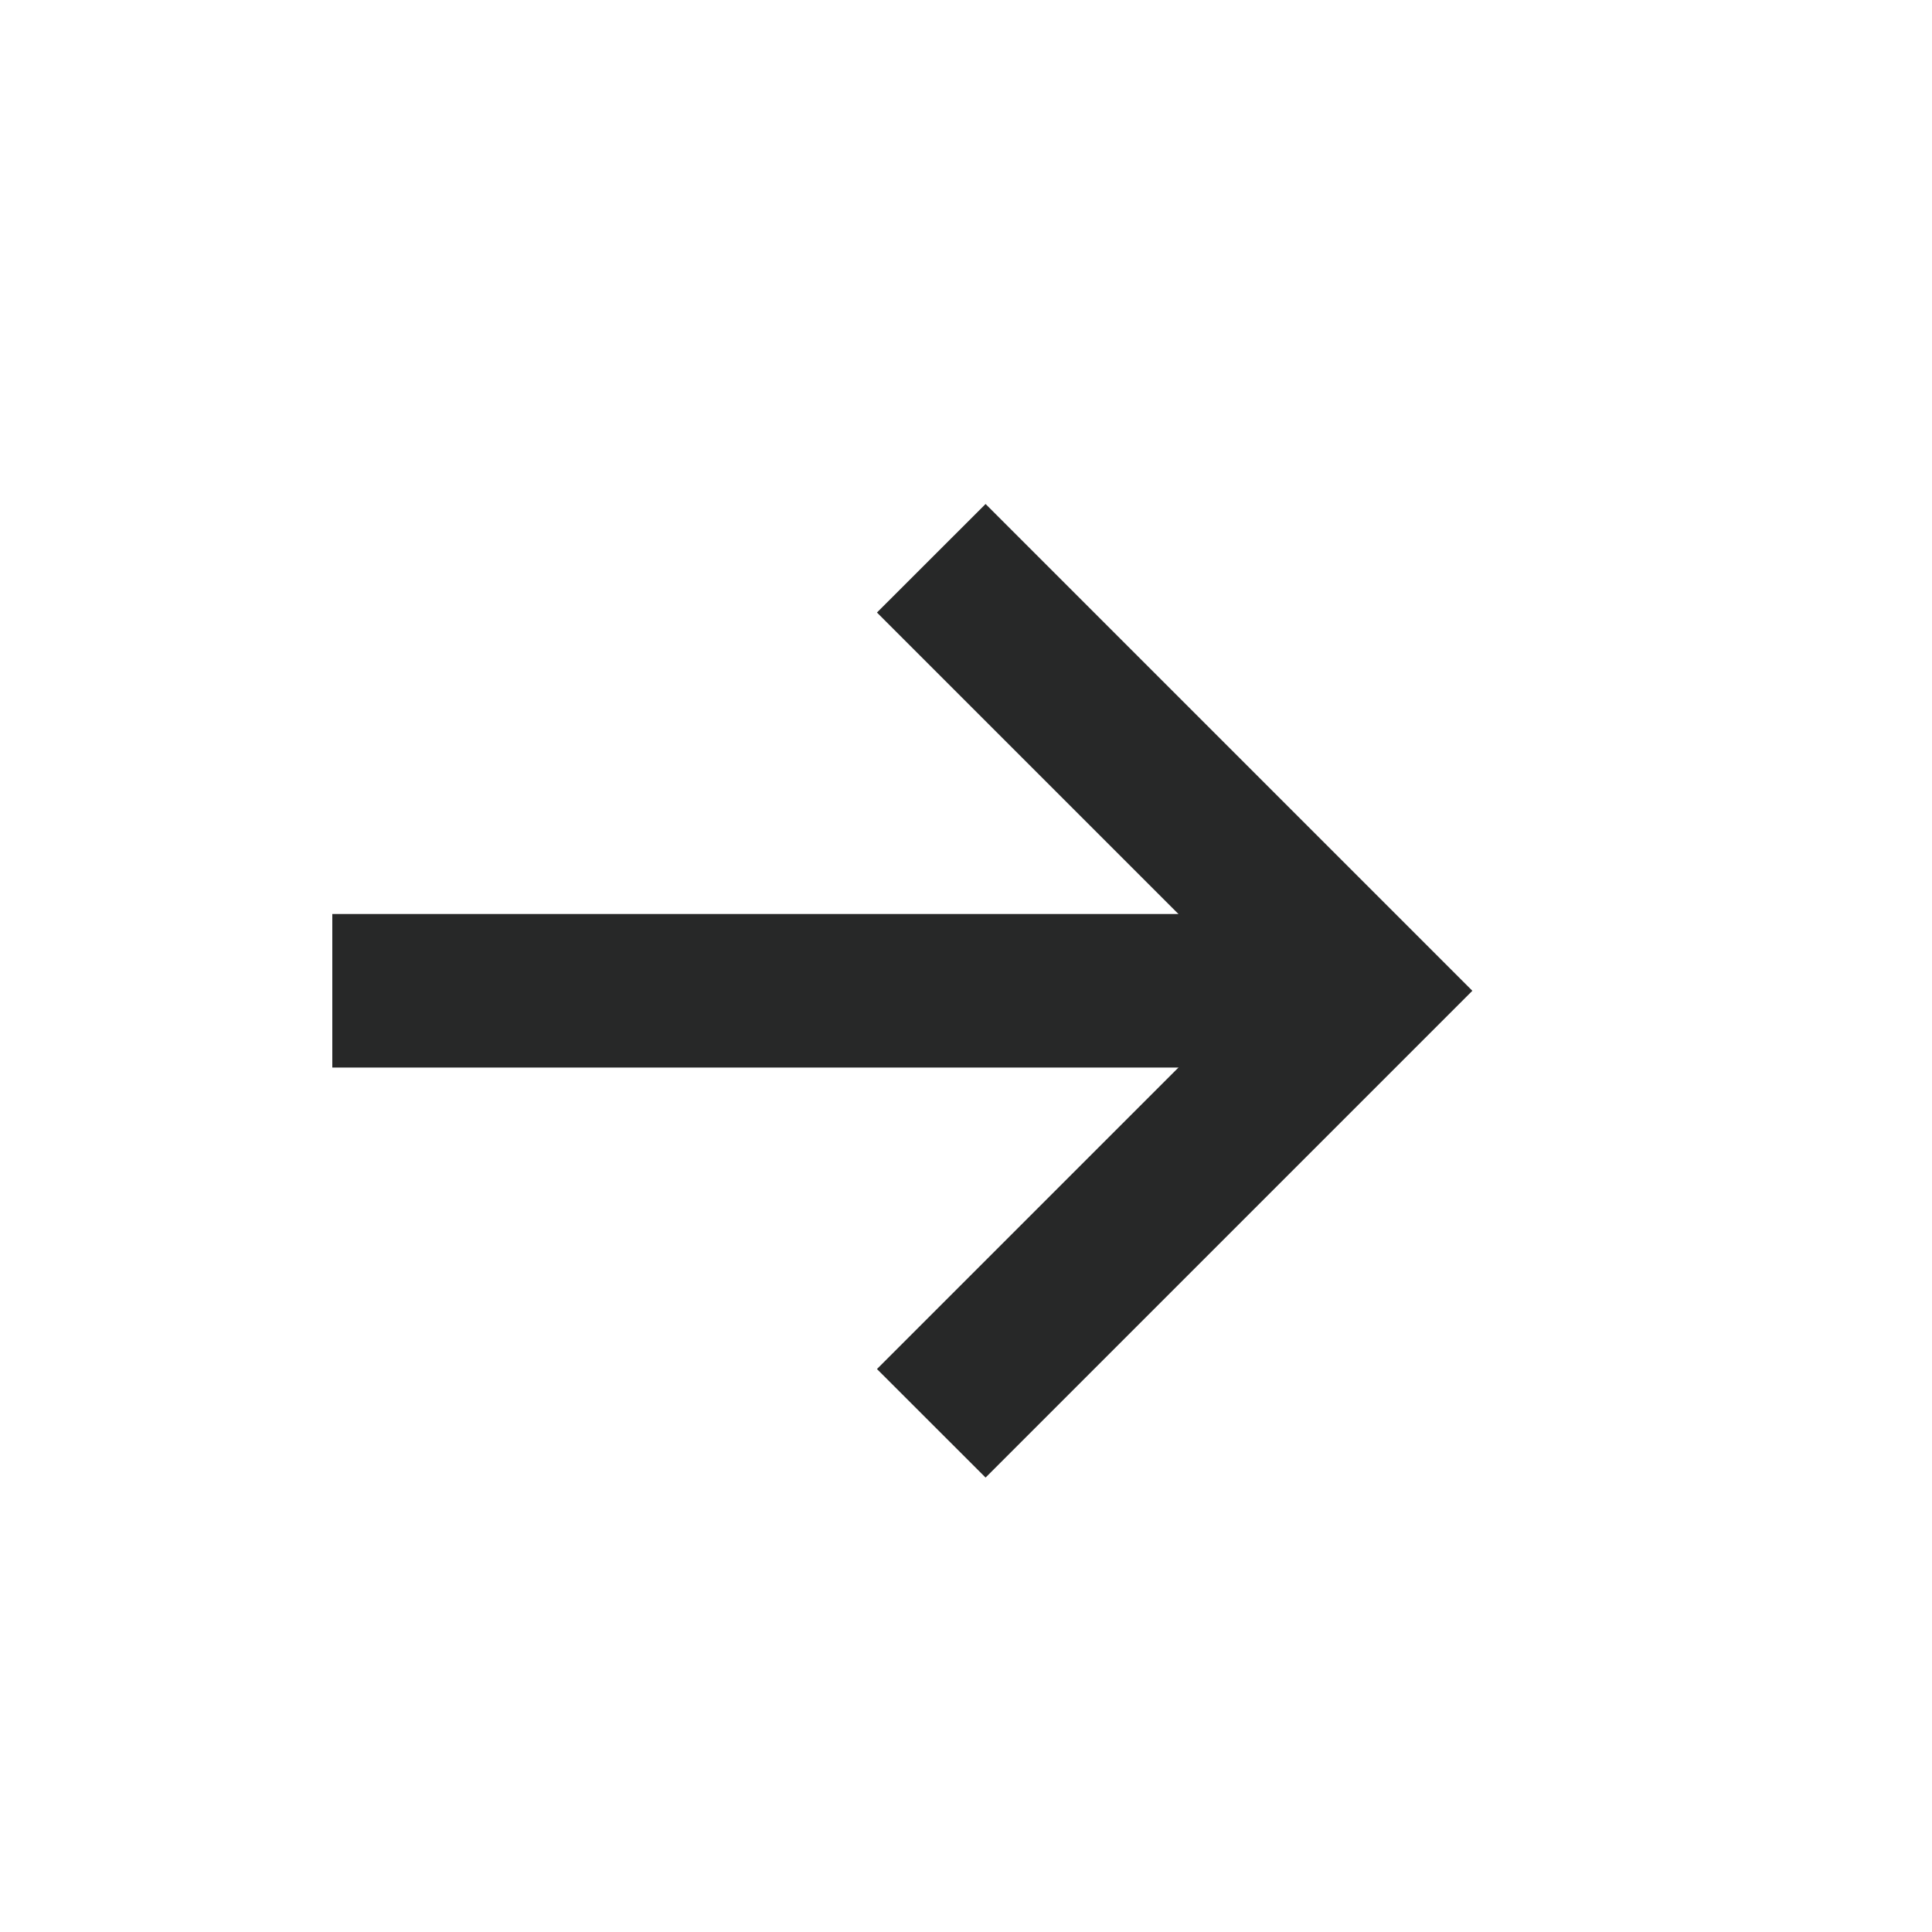
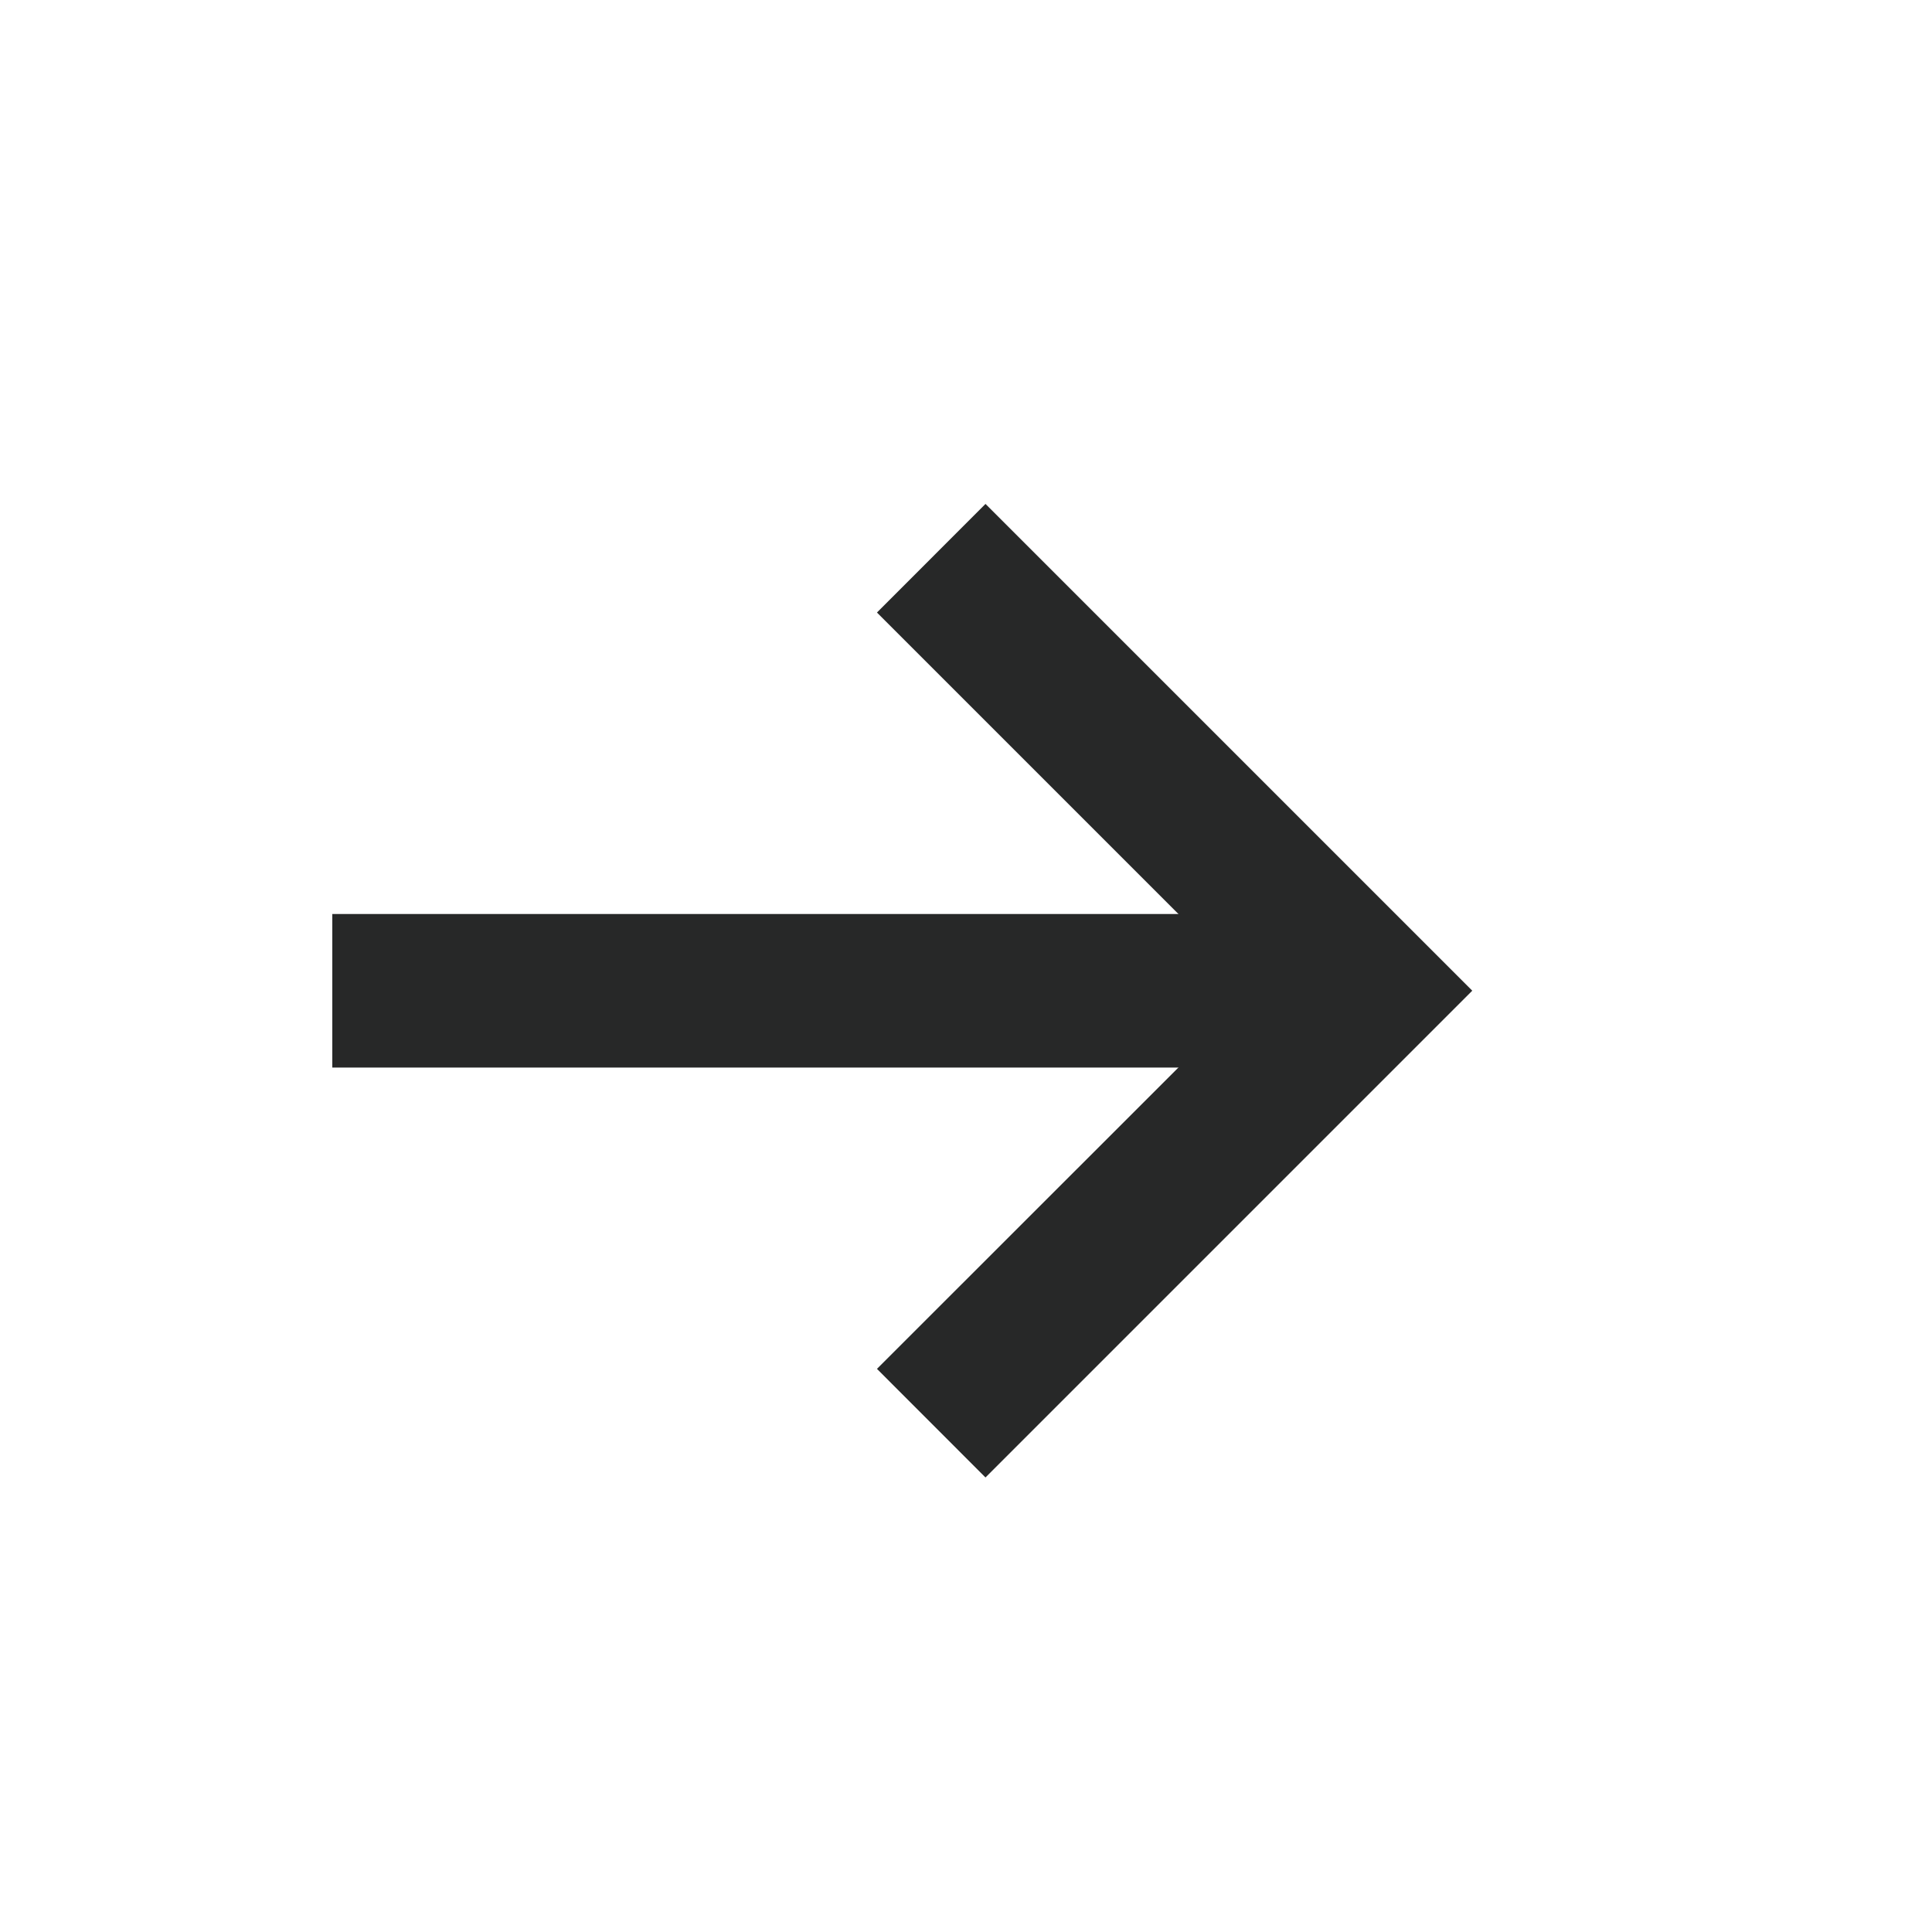
- <svg xmlns="http://www.w3.org/2000/svg" width="23" height="23" viewBox="0 0 23 23" fill="none">
-   <path fill-rule="evenodd" clip-rule="evenodd" d="M14.943 11.795L10.44 7.292L11.733 6L17.528 11.795L11.733 17.59L10.44 16.298L14.943 11.795Z" fill="#272828" />
-   <path fill-rule="evenodd" clip-rule="evenodd" d="M3.956 10.881L15.441 10.881L15.441 12.709L3.956 12.709L3.956 10.881Z" fill="#272828" />
+ <svg xmlns="http://www.w3.org/2000/svg" fill="none" height="23" viewBox="0 0 23 23" width="23">
+   <g clip-rule="evenodd" fill="#272828" fill-rule="evenodd">
+     <path d="m14.943 11.795-4.503-4.503 1.292-1.293 5.795 5.795-5.795 5.795-1.292-1.293z" />
+     <path d="m3.956 10.881h11.485v1.828h-11.485z" />
+   </g>
</svg>
